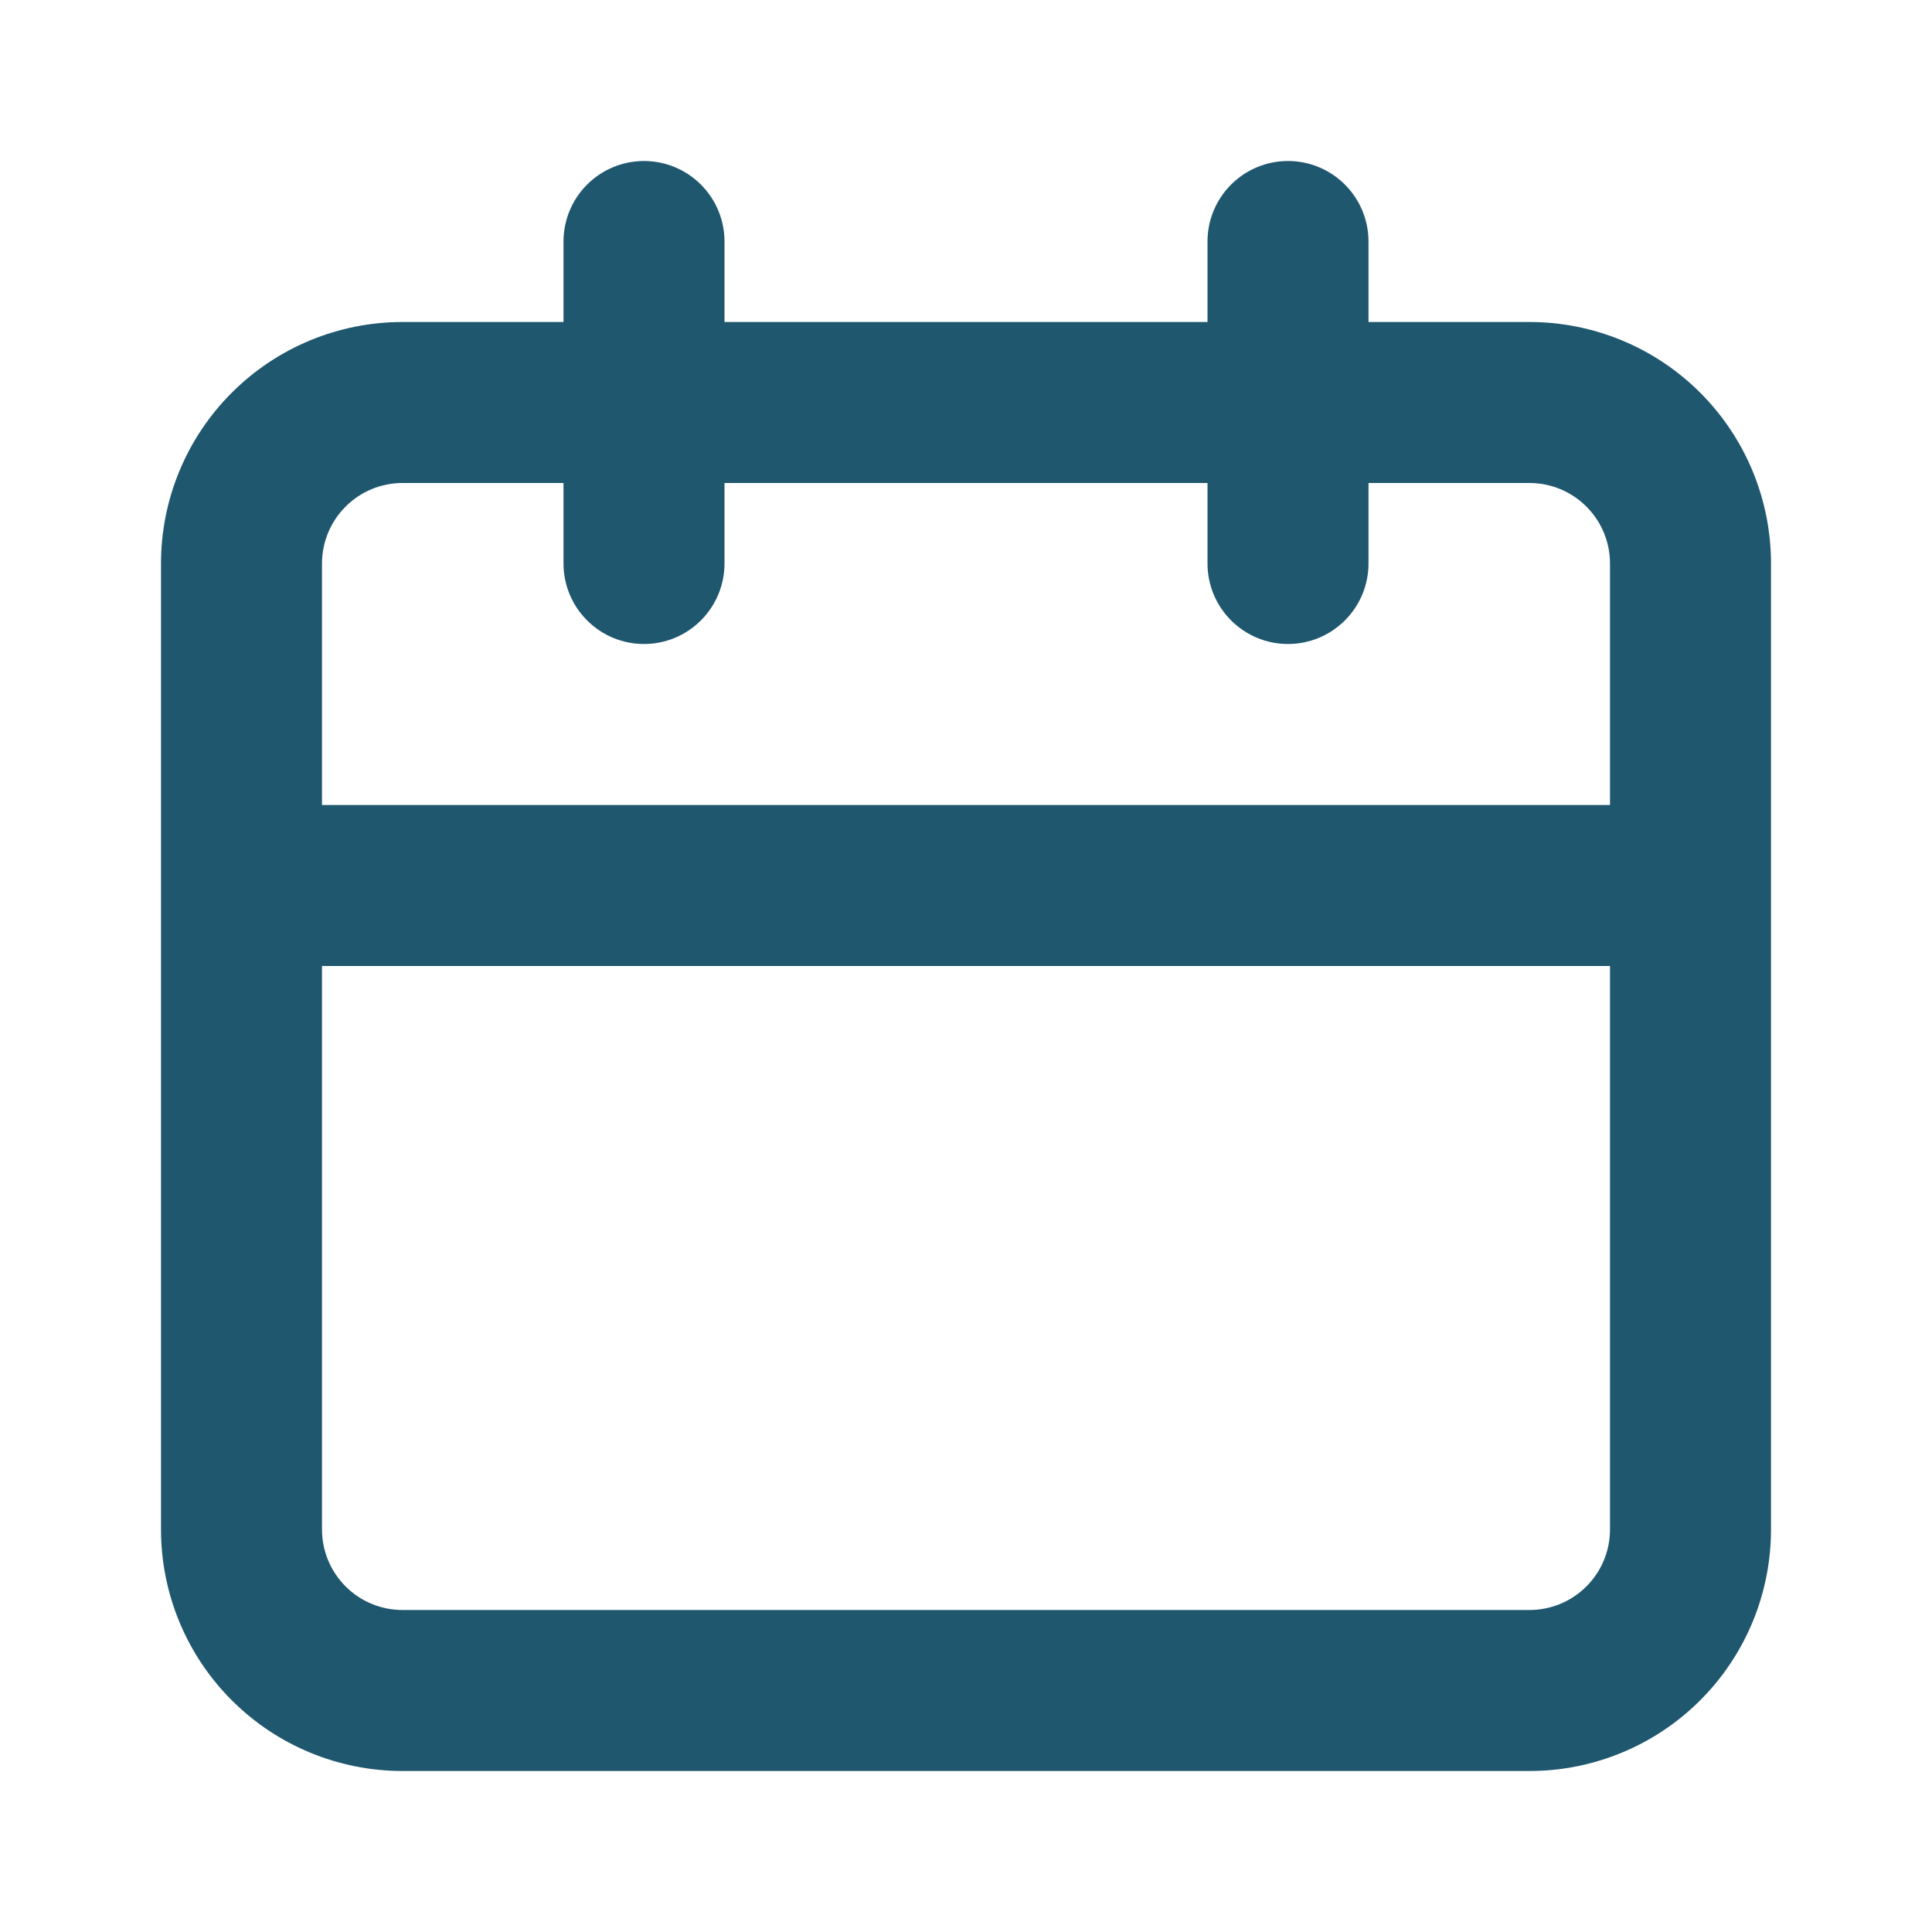
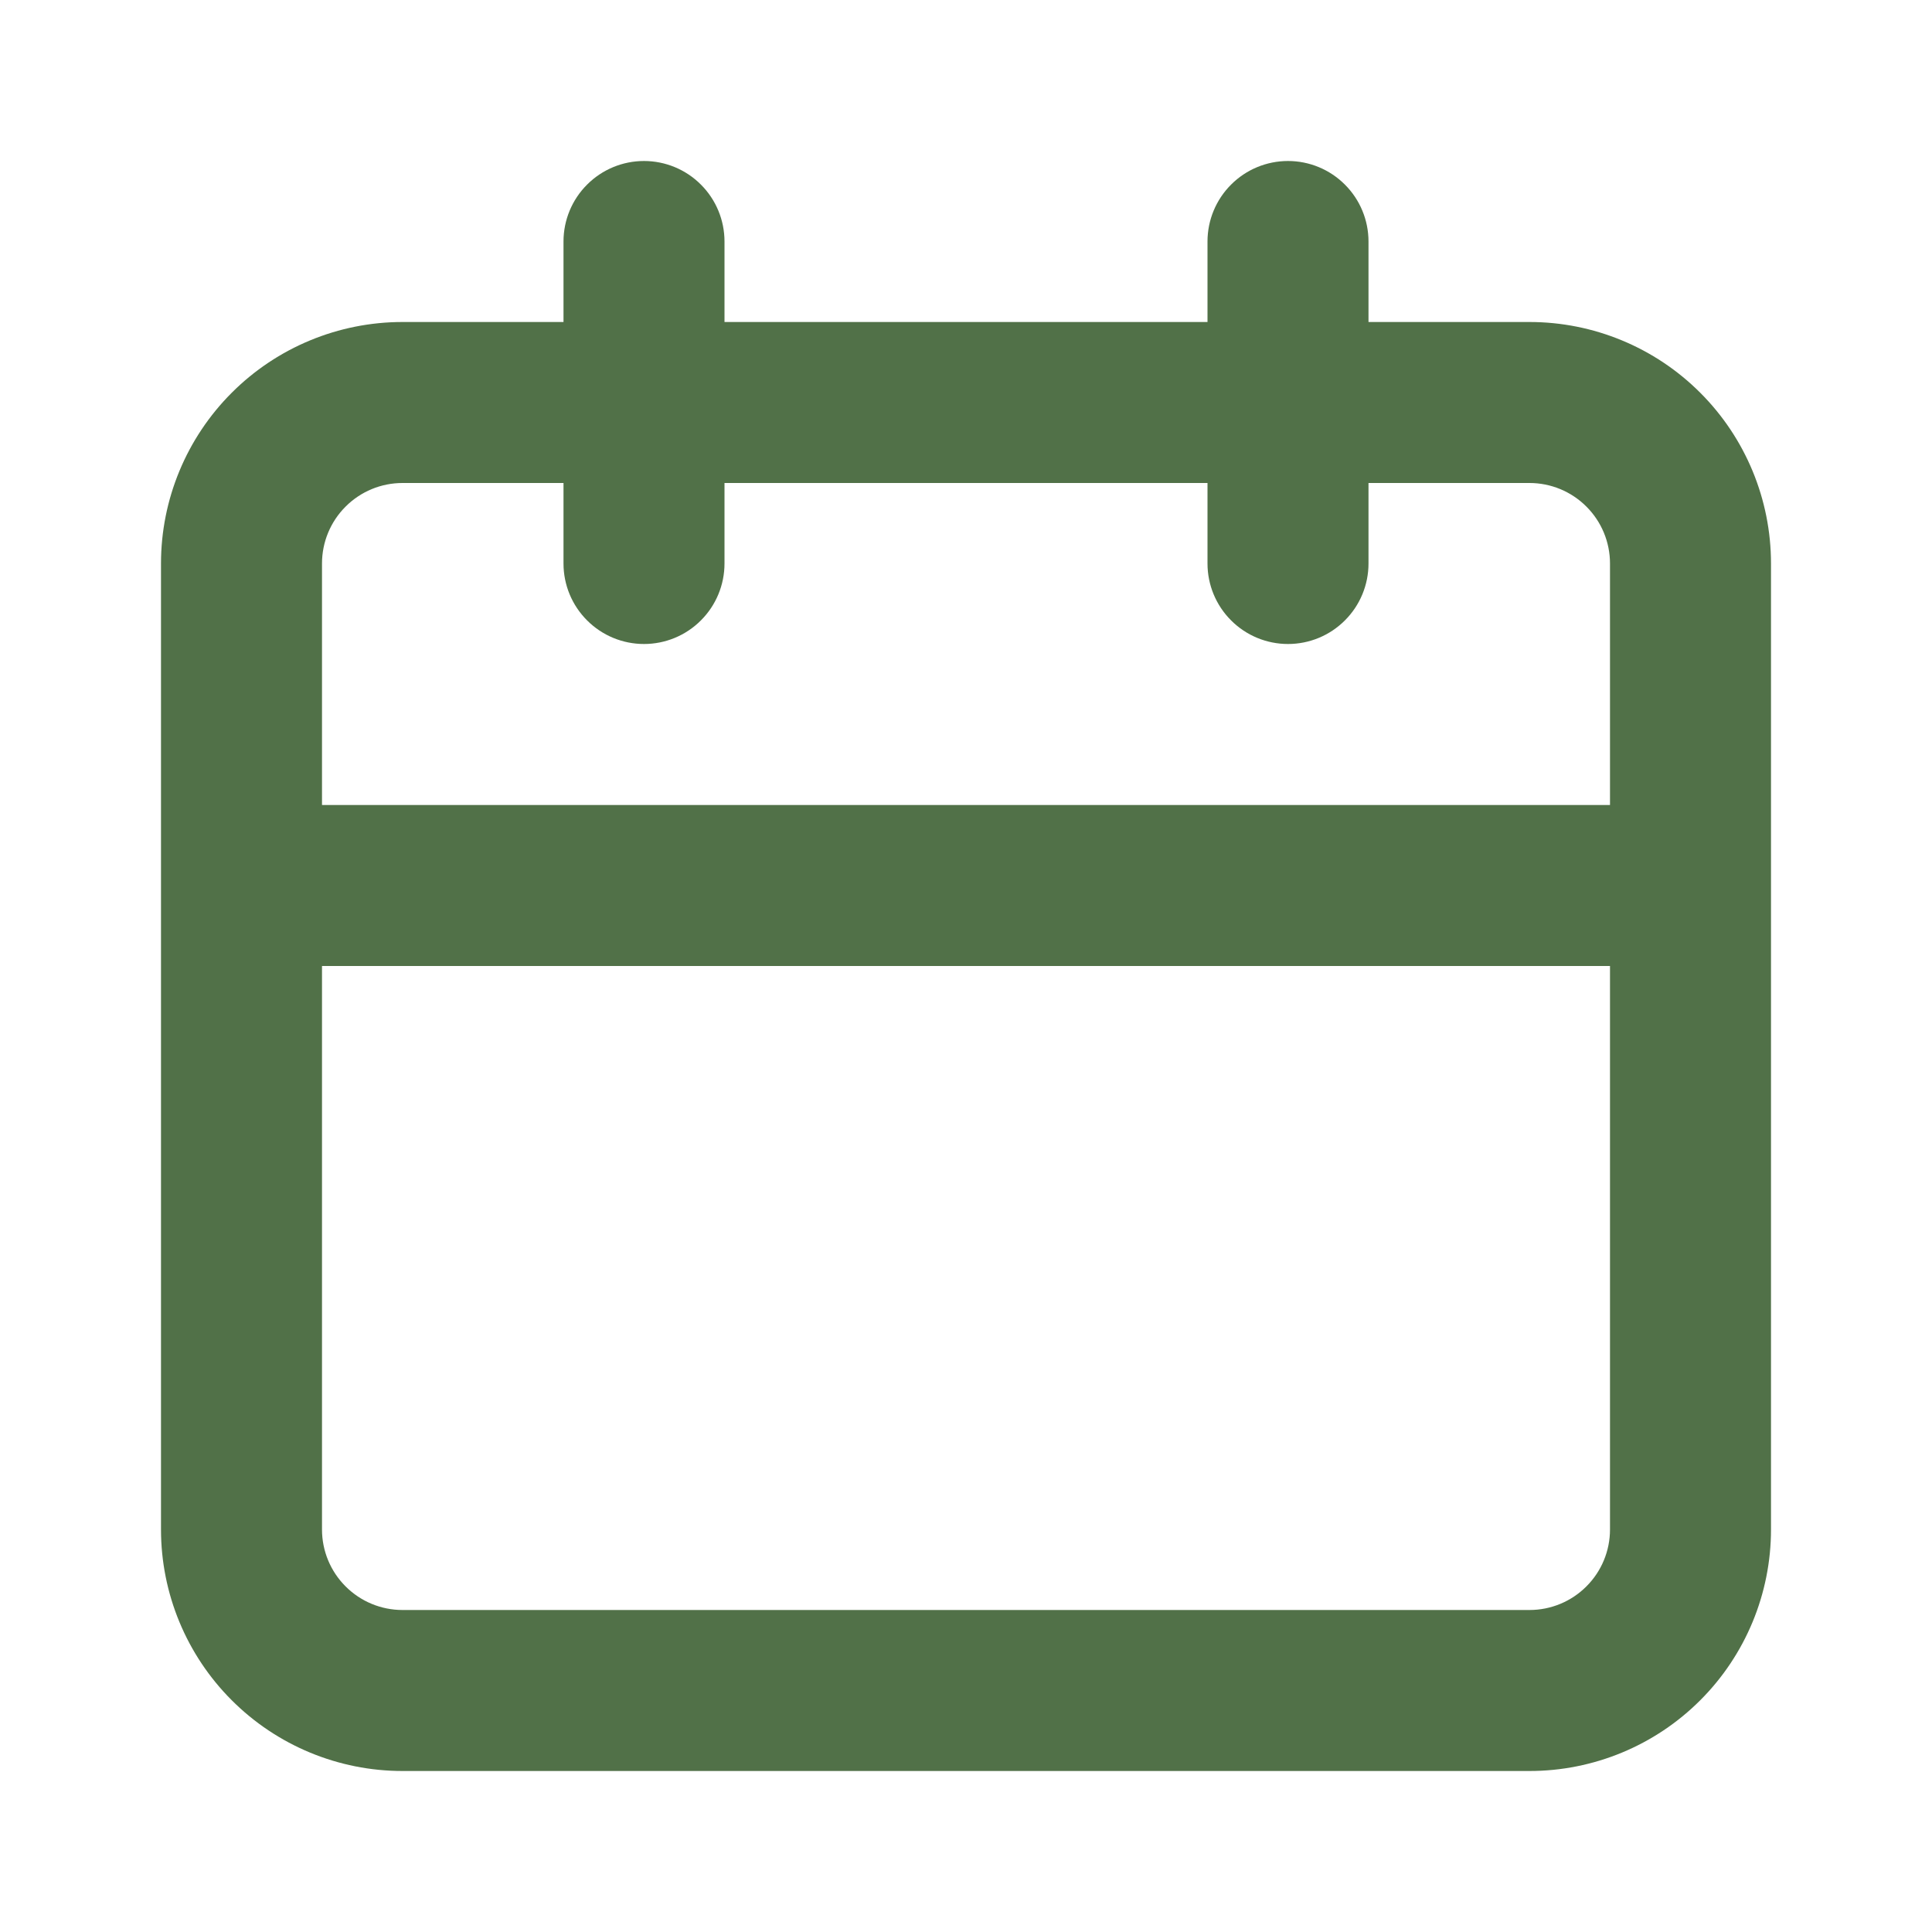
<svg xmlns="http://www.w3.org/2000/svg" width="42" height="42" viewBox="0 0 42 42" fill="none">
-   <path d="M33.25 7H29.75V5.25C29.75 4.786 29.566 4.341 29.237 4.013C28.909 3.684 28.464 3.5 28 3.5C27.536 3.5 27.091 3.684 26.763 4.013C26.434 4.341 26.25 4.786 26.25 5.25V7H15.75V5.25C15.75 4.786 15.566 4.341 15.237 4.013C14.909 3.684 14.464 3.5 14 3.5C13.536 3.5 13.091 3.684 12.763 4.013C12.434 4.341 12.25 4.786 12.25 5.25V7H8.75C7.358 7 6.022 7.553 5.038 8.538C4.053 9.522 3.5 10.858 3.5 12.25V33.25C3.5 34.642 4.053 35.978 5.038 36.962C6.022 37.947 7.358 38.5 8.75 38.5H33.25C34.642 38.5 35.978 37.947 36.962 36.962C37.947 35.978 38.5 34.642 38.5 33.25V12.25C38.5 10.858 37.947 9.522 36.962 8.538C35.978 7.553 34.642 7 33.25 7ZM35 33.25C35 33.714 34.816 34.159 34.487 34.487C34.159 34.816 33.714 35 33.25 35H8.75C8.286 35 7.841 34.816 7.513 34.487C7.184 34.159 7 33.714 7 33.25V21H35V33.25ZM35 17.5H7V12.25C7 11.786 7.184 11.341 7.513 11.013C7.841 10.684 8.286 10.5 8.75 10.5H12.25V12.25C12.25 12.714 12.434 13.159 12.763 13.487C13.091 13.816 13.536 14 14 14C14.464 14 14.909 13.816 15.237 13.487C15.566 13.159 15.75 12.714 15.75 12.25V10.5H26.25V12.25C26.25 12.714 26.434 13.159 26.763 13.487C27.091 13.816 27.536 14 28 14C28.464 14 28.909 13.816 29.237 13.487C29.566 13.159 29.75 12.714 29.75 12.25V10.5H33.25C33.714 10.5 34.159 10.684 34.487 11.013C34.816 11.341 35 11.786 35 12.25V17.5Z" fill="#1F576F" />
+   <path d="M33.25 7H29.75V5.25C29.75 4.786 29.566 4.341 29.237 4.013C28.909 3.684 28.464 3.5 28 3.5C27.536 3.5 27.091 3.684 26.763 4.013C26.434 4.341 26.25 4.786 26.25 5.25V7H15.75V5.25C15.75 4.786 15.566 4.341 15.237 4.013C14.909 3.684 14.464 3.5 14 3.5C13.536 3.5 13.091 3.684 12.763 4.013C12.434 4.341 12.25 4.786 12.25 5.25V7H8.75C7.358 7 6.022 7.553 5.038 8.538C4.053 9.522 3.5 10.858 3.5 12.25V33.25C3.5 34.642 4.053 35.978 5.038 36.962C6.022 37.947 7.358 38.5 8.75 38.5H33.25C34.642 38.5 35.978 37.947 36.962 36.962C37.947 35.978 38.5 34.642 38.5 33.25V12.25C38.5 10.858 37.947 9.522 36.962 8.538C35.978 7.553 34.642 7 33.25 7ZM35 33.25C35 33.714 34.816 34.159 34.487 34.487C34.159 34.816 33.714 35 33.25 35H8.75C8.286 35 7.841 34.816 7.513 34.487C7.184 34.159 7 33.714 7 33.25V21H35V33.25ZM35 17.5H7V12.25C7 11.786 7.184 11.341 7.513 11.013C7.841 10.684 8.286 10.5 8.75 10.5H12.25V12.25C12.25 12.714 12.434 13.159 12.763 13.487C13.091 13.816 13.536 14 14 14C14.464 14 14.909 13.816 15.237 13.487C15.566 13.159 15.75 12.714 15.75 12.25V10.5H26.25V12.25C26.25 12.714 26.434 13.159 26.763 13.487C27.091 13.816 27.536 14 28 14C28.464 14 28.909 13.816 29.237 13.487C29.566 13.159 29.75 12.714 29.75 12.25V10.5H33.25C33.714 10.5 34.159 10.684 34.487 11.013C34.816 11.341 35 11.786 35 12.25V17.5Z" fill="#517148" />
</svg>
